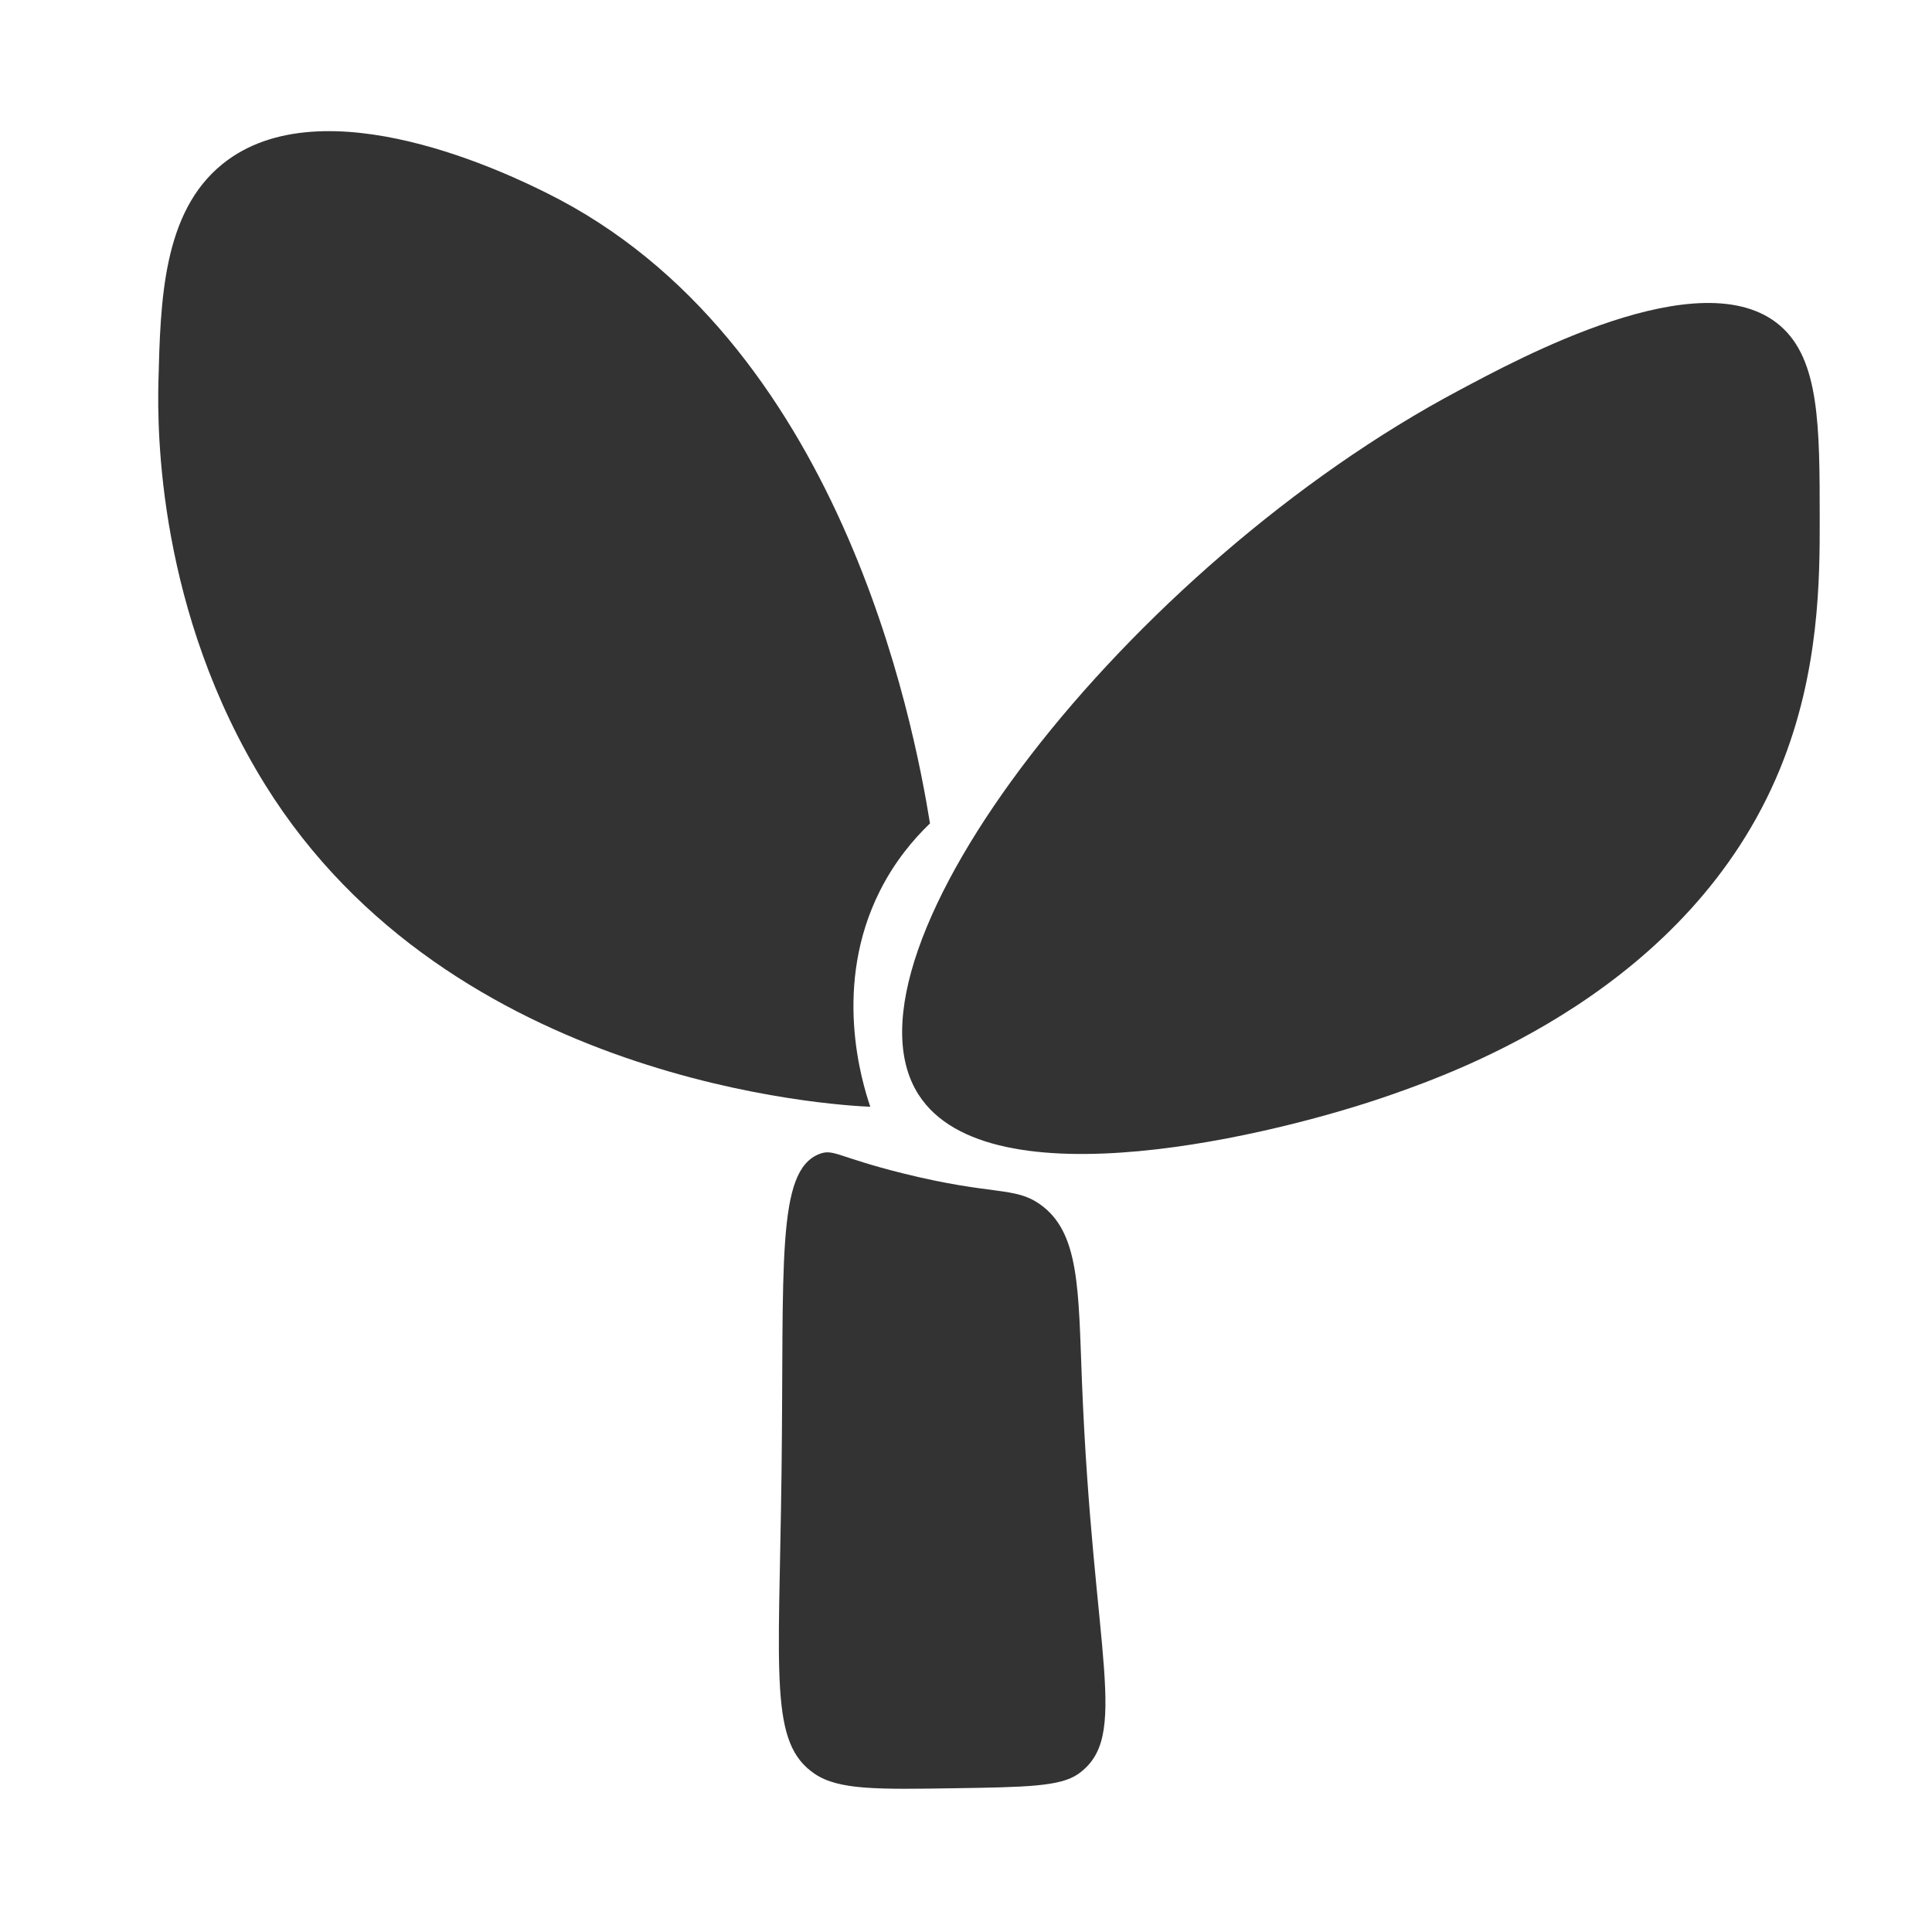
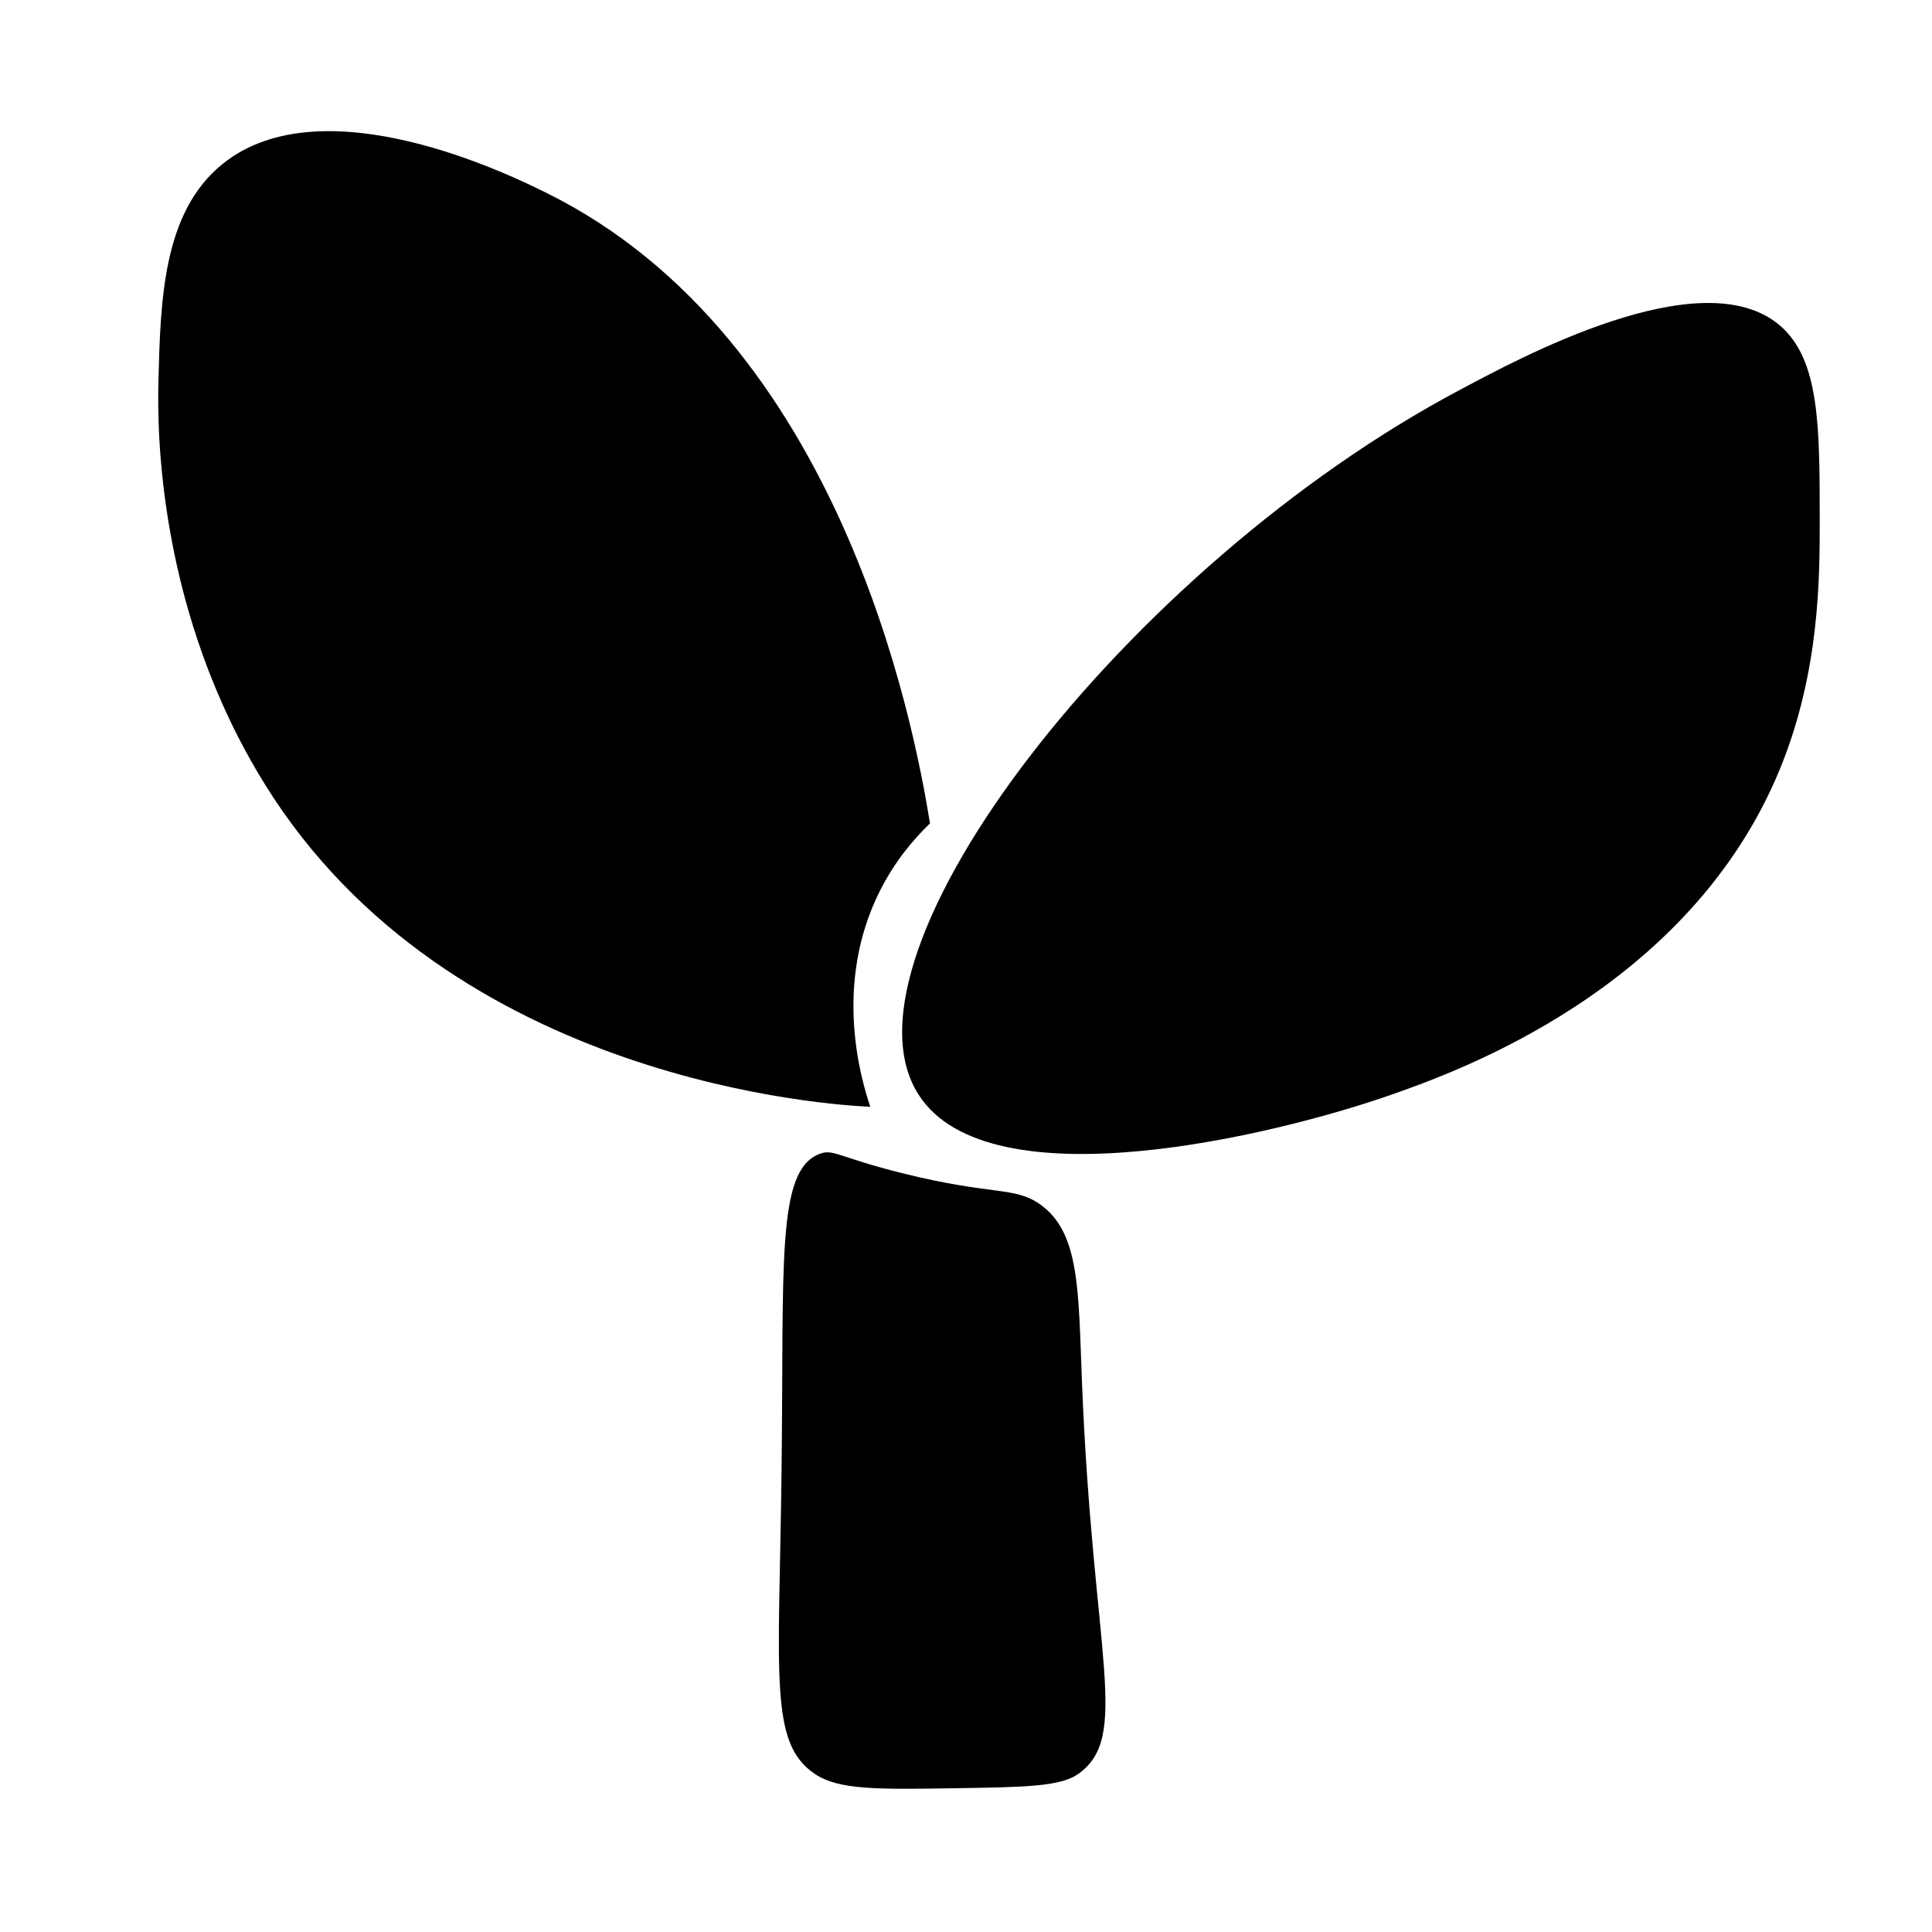
<svg xmlns="http://www.w3.org/2000/svg" width="185" height="185" viewBox="0 0 185 185" fill="none">
-   <path d="M170.455 31.185C162.943 24.715 145.19 34.469 139.753 37.355C108.053 54.172 79.252 91.243 87.961 104.824C94.727 115.38 122.19 108.699 133.228 104.824C139.47 102.633 161.807 94.733 170.455 73.596C174.256 64.306 174.252 55.294 174.248 49.698C174.243 40.801 174.239 34.447 170.455 31.185Z" fill="#333333" />
-   <path d="M21.31 15.702C30.973 7.906 49.093 16.869 52.31 18.462C80.493 32.404 87.501 69.258 89.052 78.844C87.462 80.372 85.667 82.495 84.247 85.325C79.721 94.338 82.491 103.49 83.336 105.979C80.056 105.845 43.155 103.765 25.385 75.135C15.092 58.552 15.056 41.21 15.169 36.581C15.364 28.813 15.575 20.331 21.31 15.702Z" fill="#333333" />
-   <path d="M78.461 110.5C79.808 109.977 80.193 110.792 86.384 112.337C95.109 114.514 97.103 113.581 99.571 115.309C103.405 117.991 103.253 123.501 103.604 132.324C104.654 158.704 108.286 166.305 103.24 169.87C101.533 171.076 98.177 171.129 91.462 171.233C84.037 171.349 80.326 171.407 78.035 169.87C73.643 166.926 74.593 160.668 74.837 140.967C75.085 120.999 74.298 112.113 78.461 110.5Z" fill="#333333" />
+   <path d="M170.455 31.185C162.943 24.715 145.19 34.469 139.753 37.355C108.053 54.172 79.252 91.243 87.961 104.824C94.727 115.38 122.19 108.699 133.228 104.824C139.47 102.633 161.807 94.733 170.455 73.596C174.256 64.306 174.252 55.294 174.248 49.698C174.243 40.801 174.239 34.447 170.455 31.185Z" fill="currentColor" />
+   <path d="M21.31 15.702C30.973 7.906 49.093 16.869 52.31 18.462C80.493 32.404 87.501 69.258 89.052 78.844C87.462 80.372 85.667 82.495 84.247 85.325C79.721 94.338 82.491 103.49 83.336 105.979C80.056 105.845 43.155 103.765 25.385 75.135C15.092 58.552 15.056 41.21 15.169 36.581C15.364 28.813 15.575 20.331 21.31 15.702Z" fill="currentColor" />
+   <path d="M78.461 110.5C79.808 109.977 80.193 110.792 86.384 112.337C95.109 114.514 97.103 113.581 99.571 115.309C103.405 117.991 103.253 123.501 103.604 132.324C104.654 158.704 108.286 166.305 103.24 169.87C101.533 171.076 98.177 171.129 91.462 171.233C84.037 171.349 80.326 171.407 78.035 169.87C73.643 166.926 74.593 160.668 74.837 140.967C75.085 120.999 74.298 112.113 78.461 110.5Z" fill="currentColor" />
</svg>
